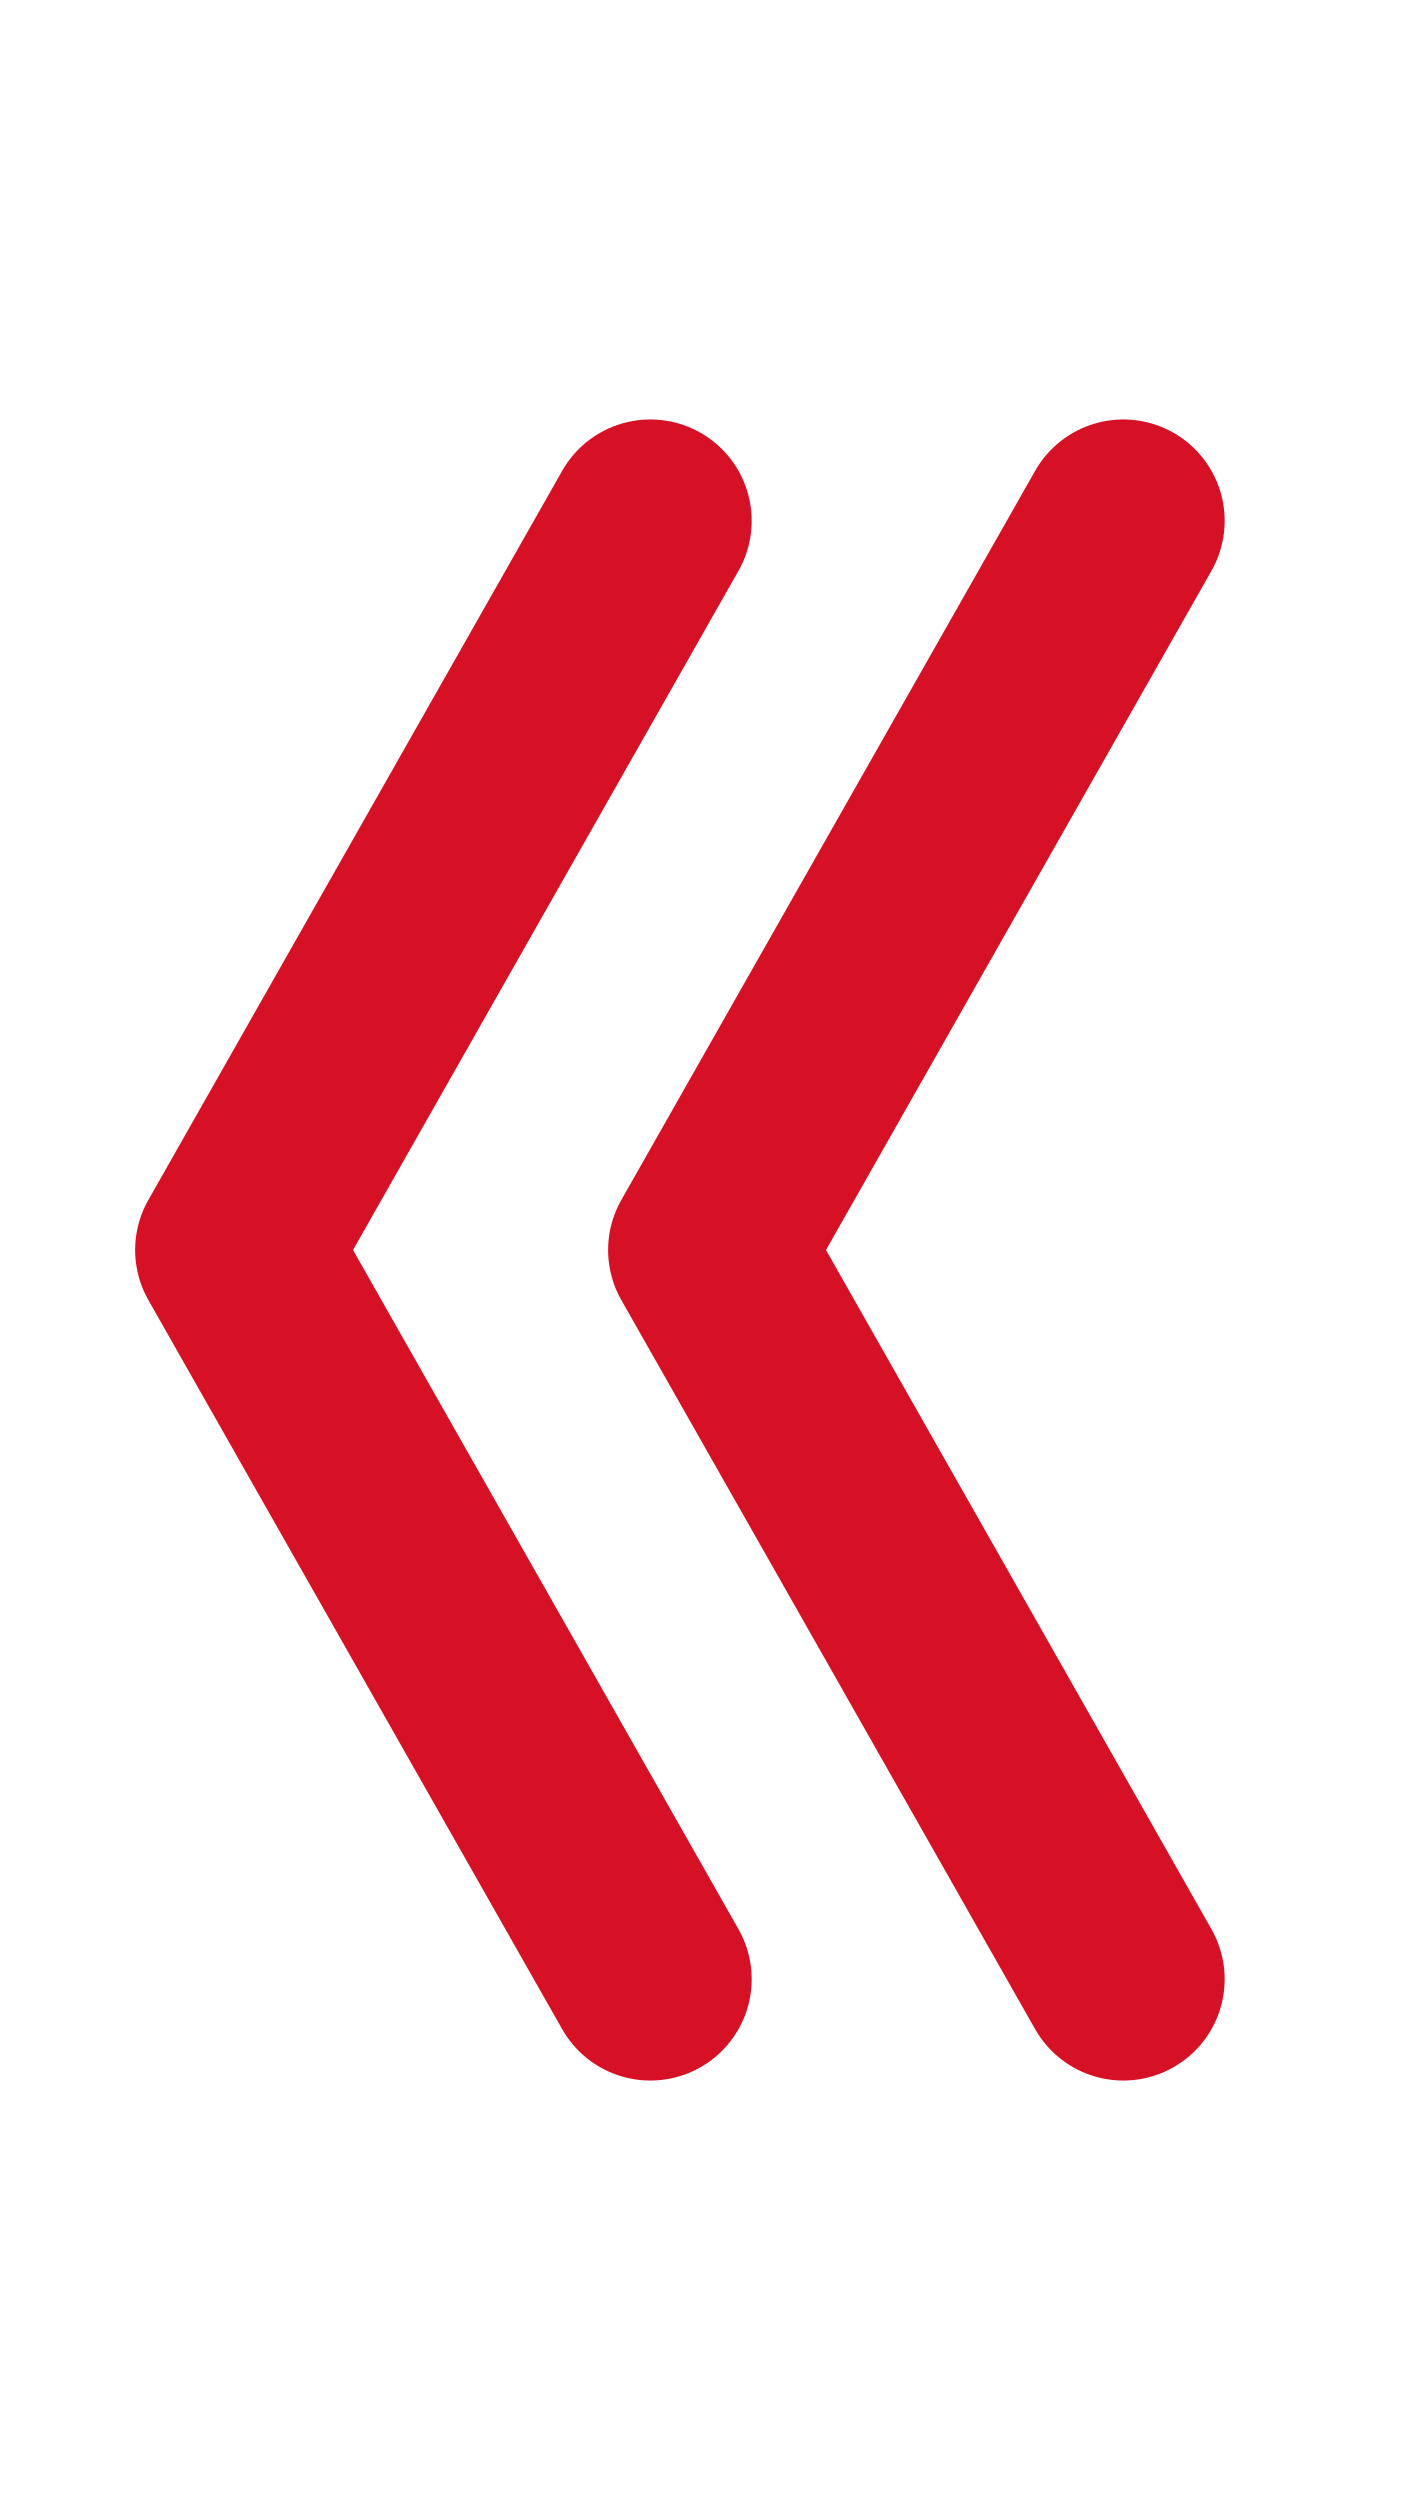
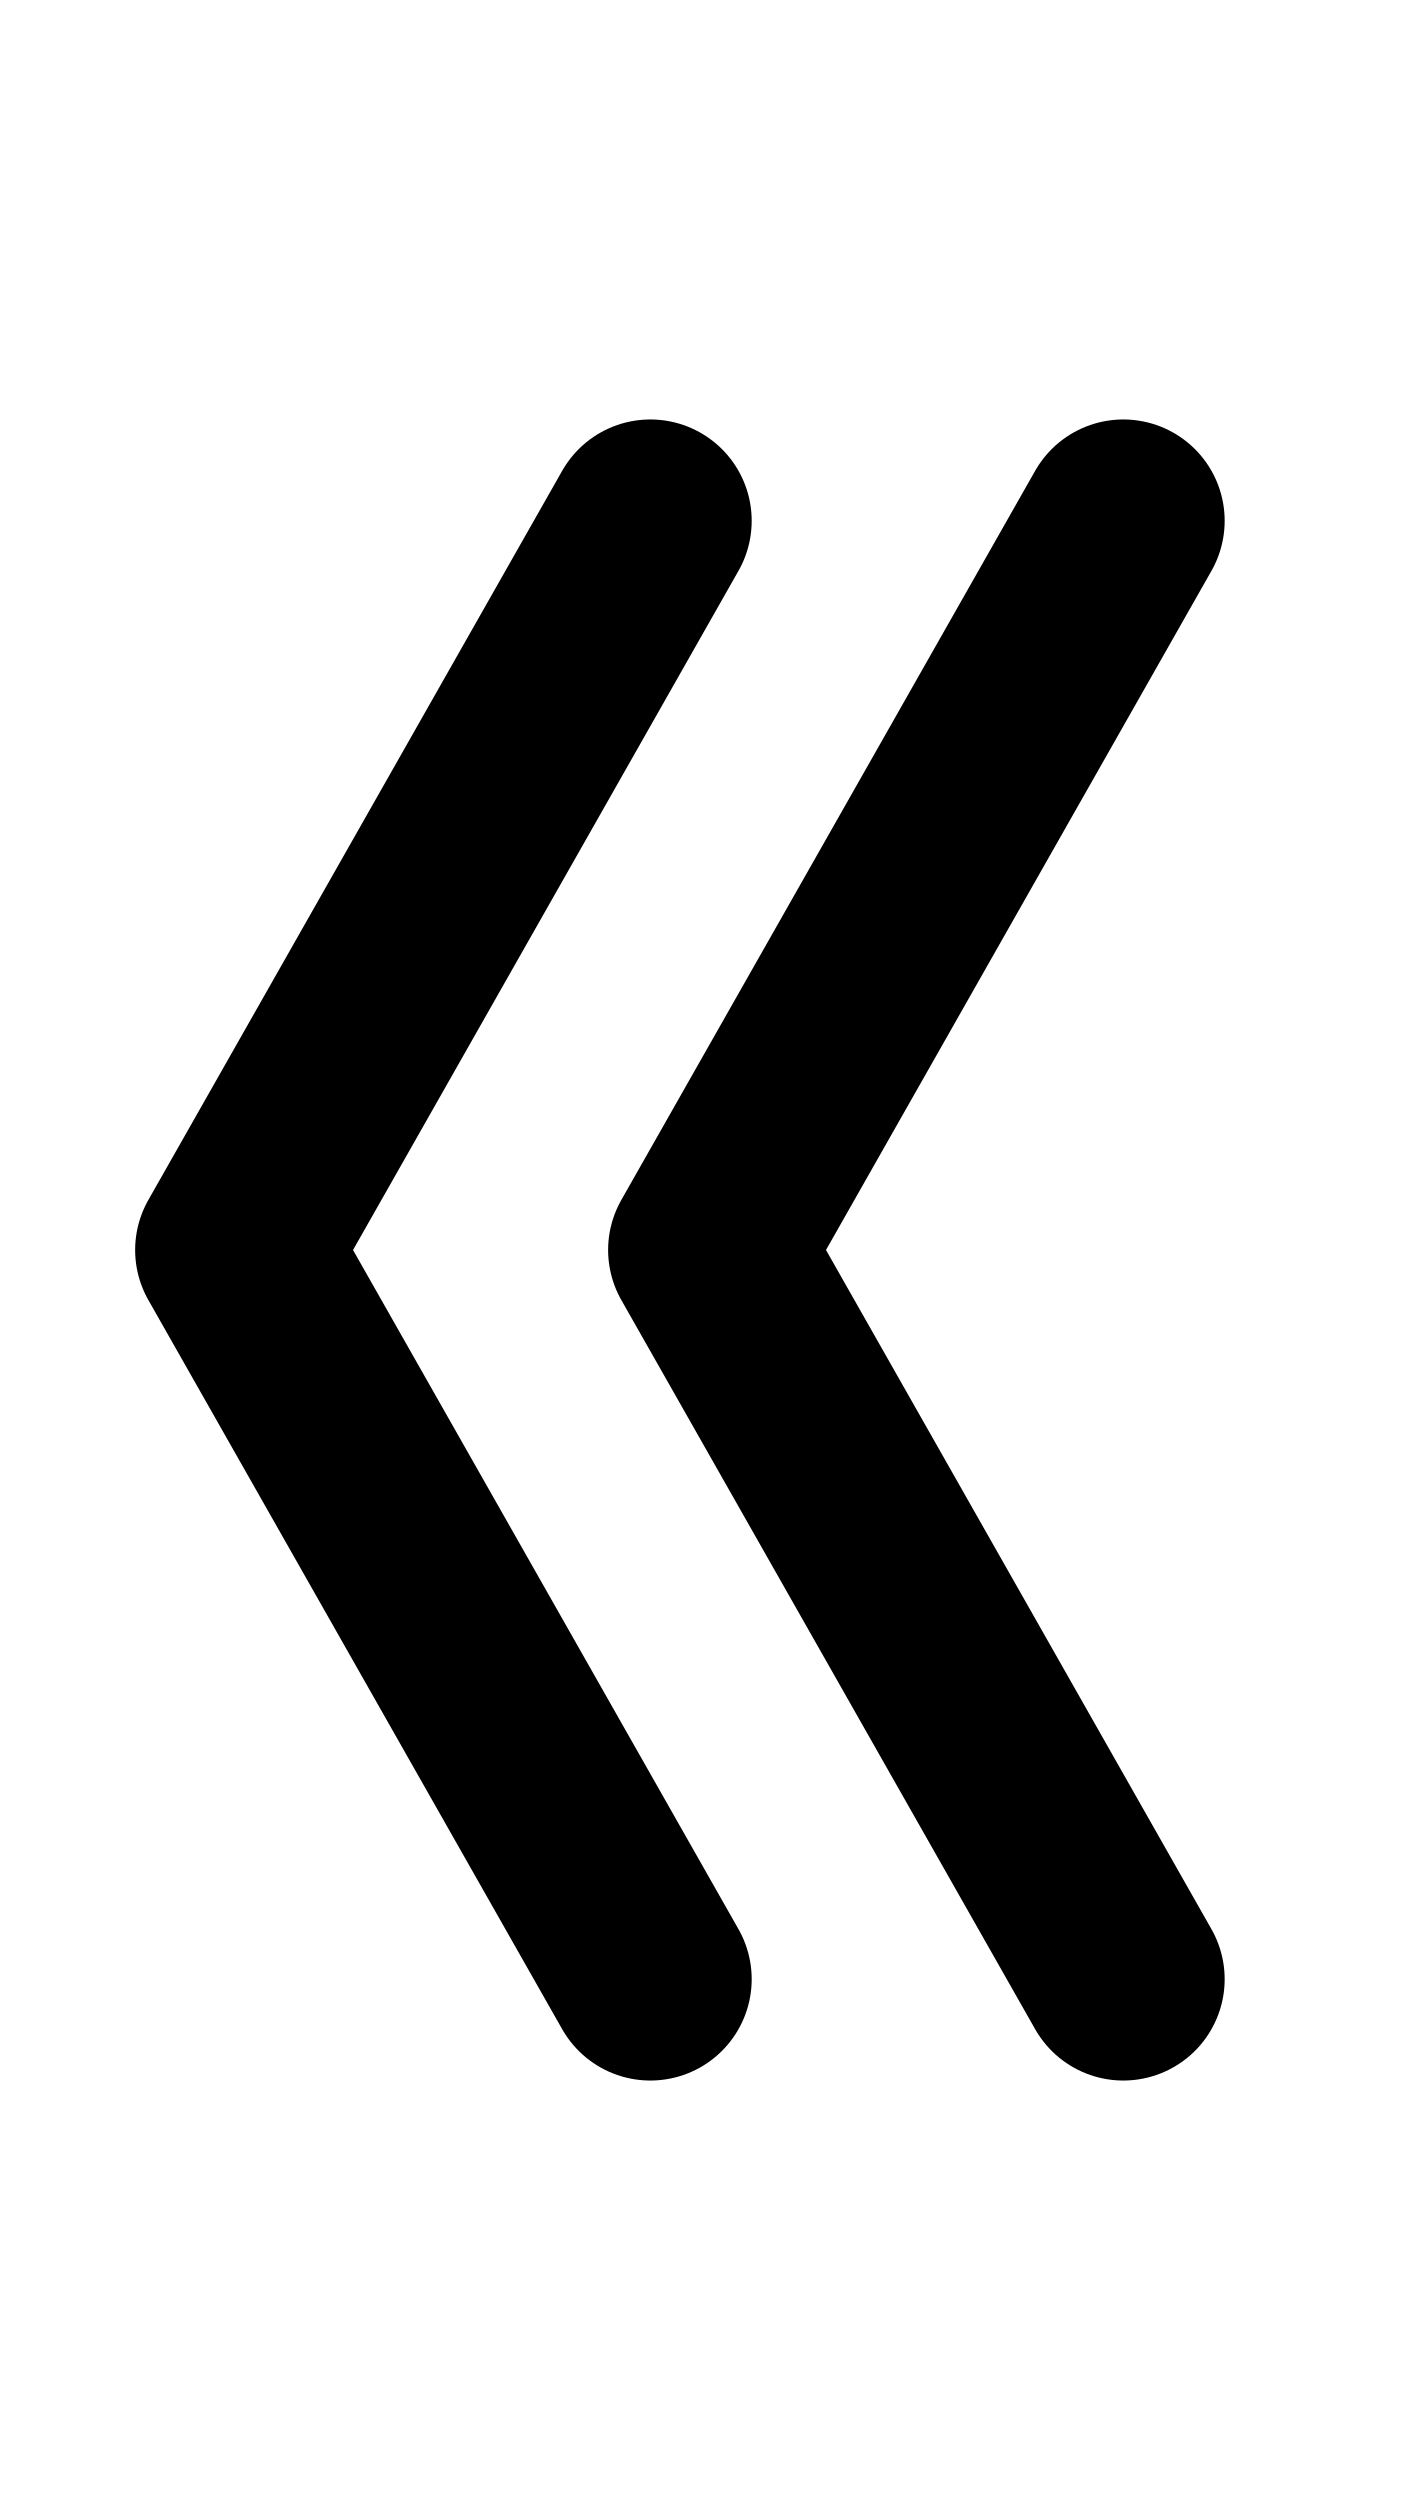
<svg xmlns="http://www.w3.org/2000/svg" width="21" height="37" viewBox="0 0 21 37" fill="none">
-   <path d="M9.625 29.292L3.5 18.5L9.625 7.708M16.625 29.292L10.5 18.5L16.625 7.708" stroke="#D61125" stroke-width="3" stroke-linecap="round" stroke-linejoin="round" />
+   <path d="M9.625 29.292L3.5 18.5L9.625 7.708M16.625 29.292L10.5 18.5L16.625 7.708" stroke="currentColor" stroke-width="3" stroke-linecap="round" stroke-linejoin="round" />
</svg>
